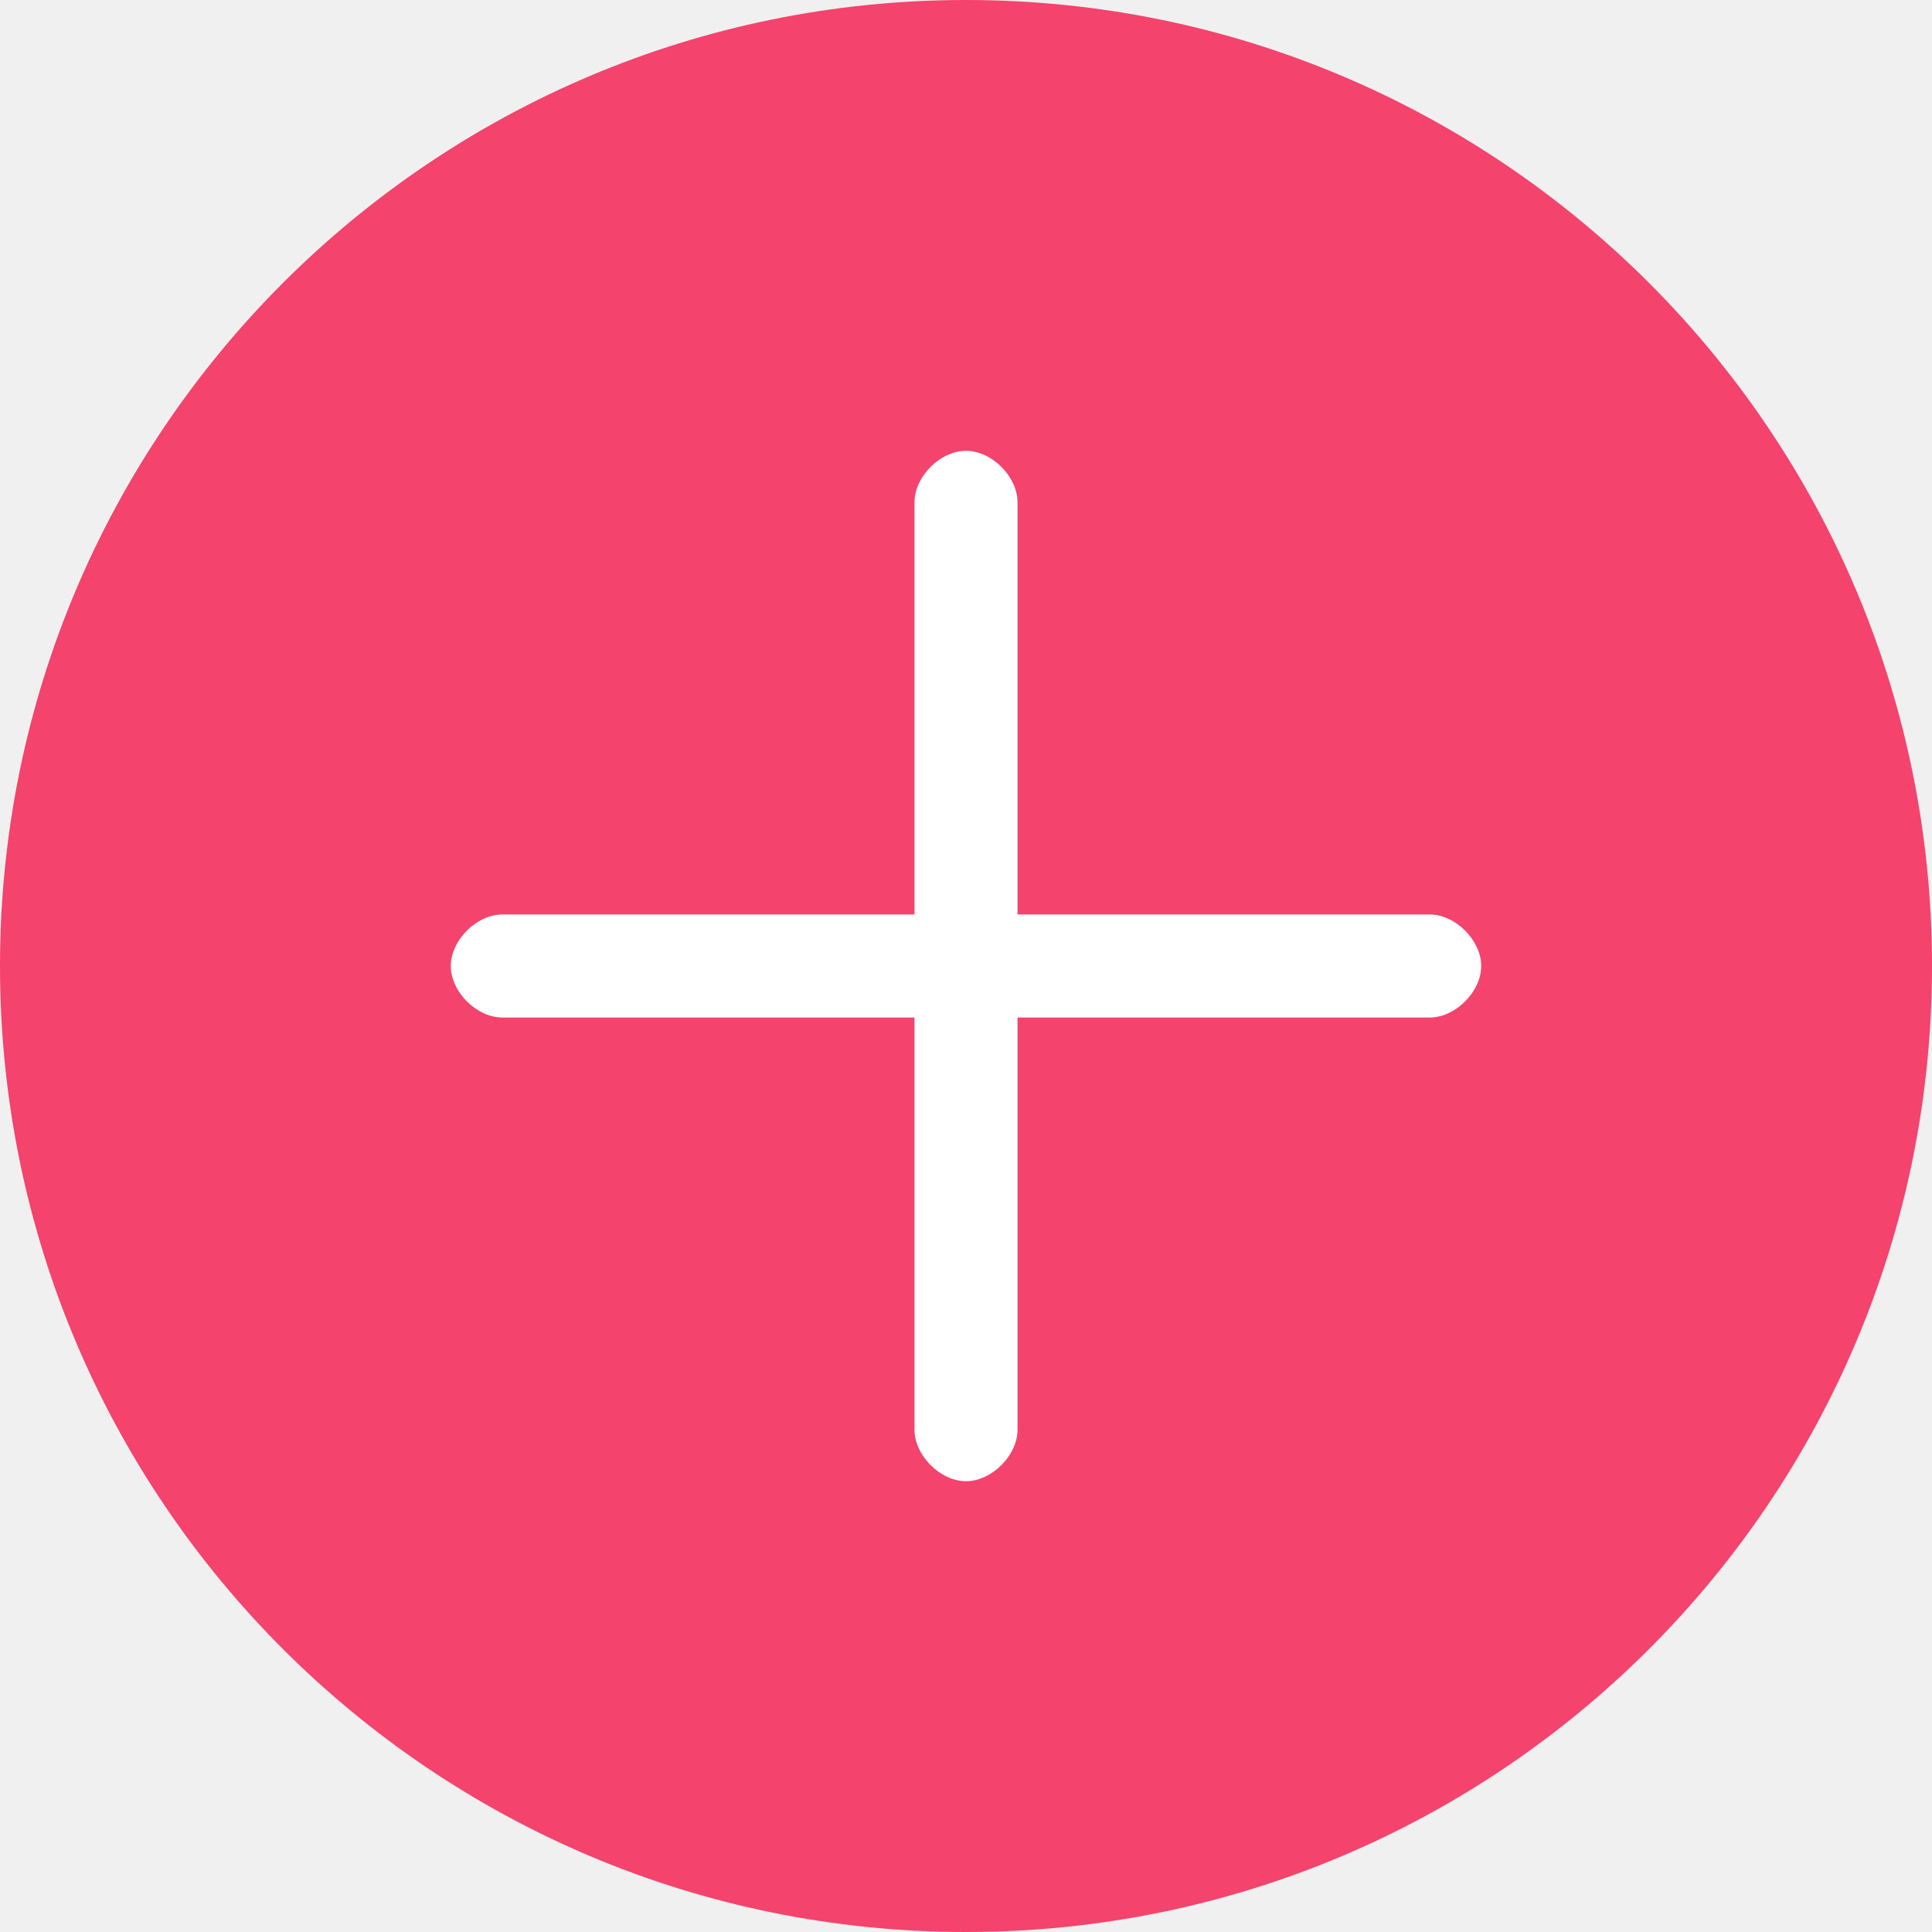
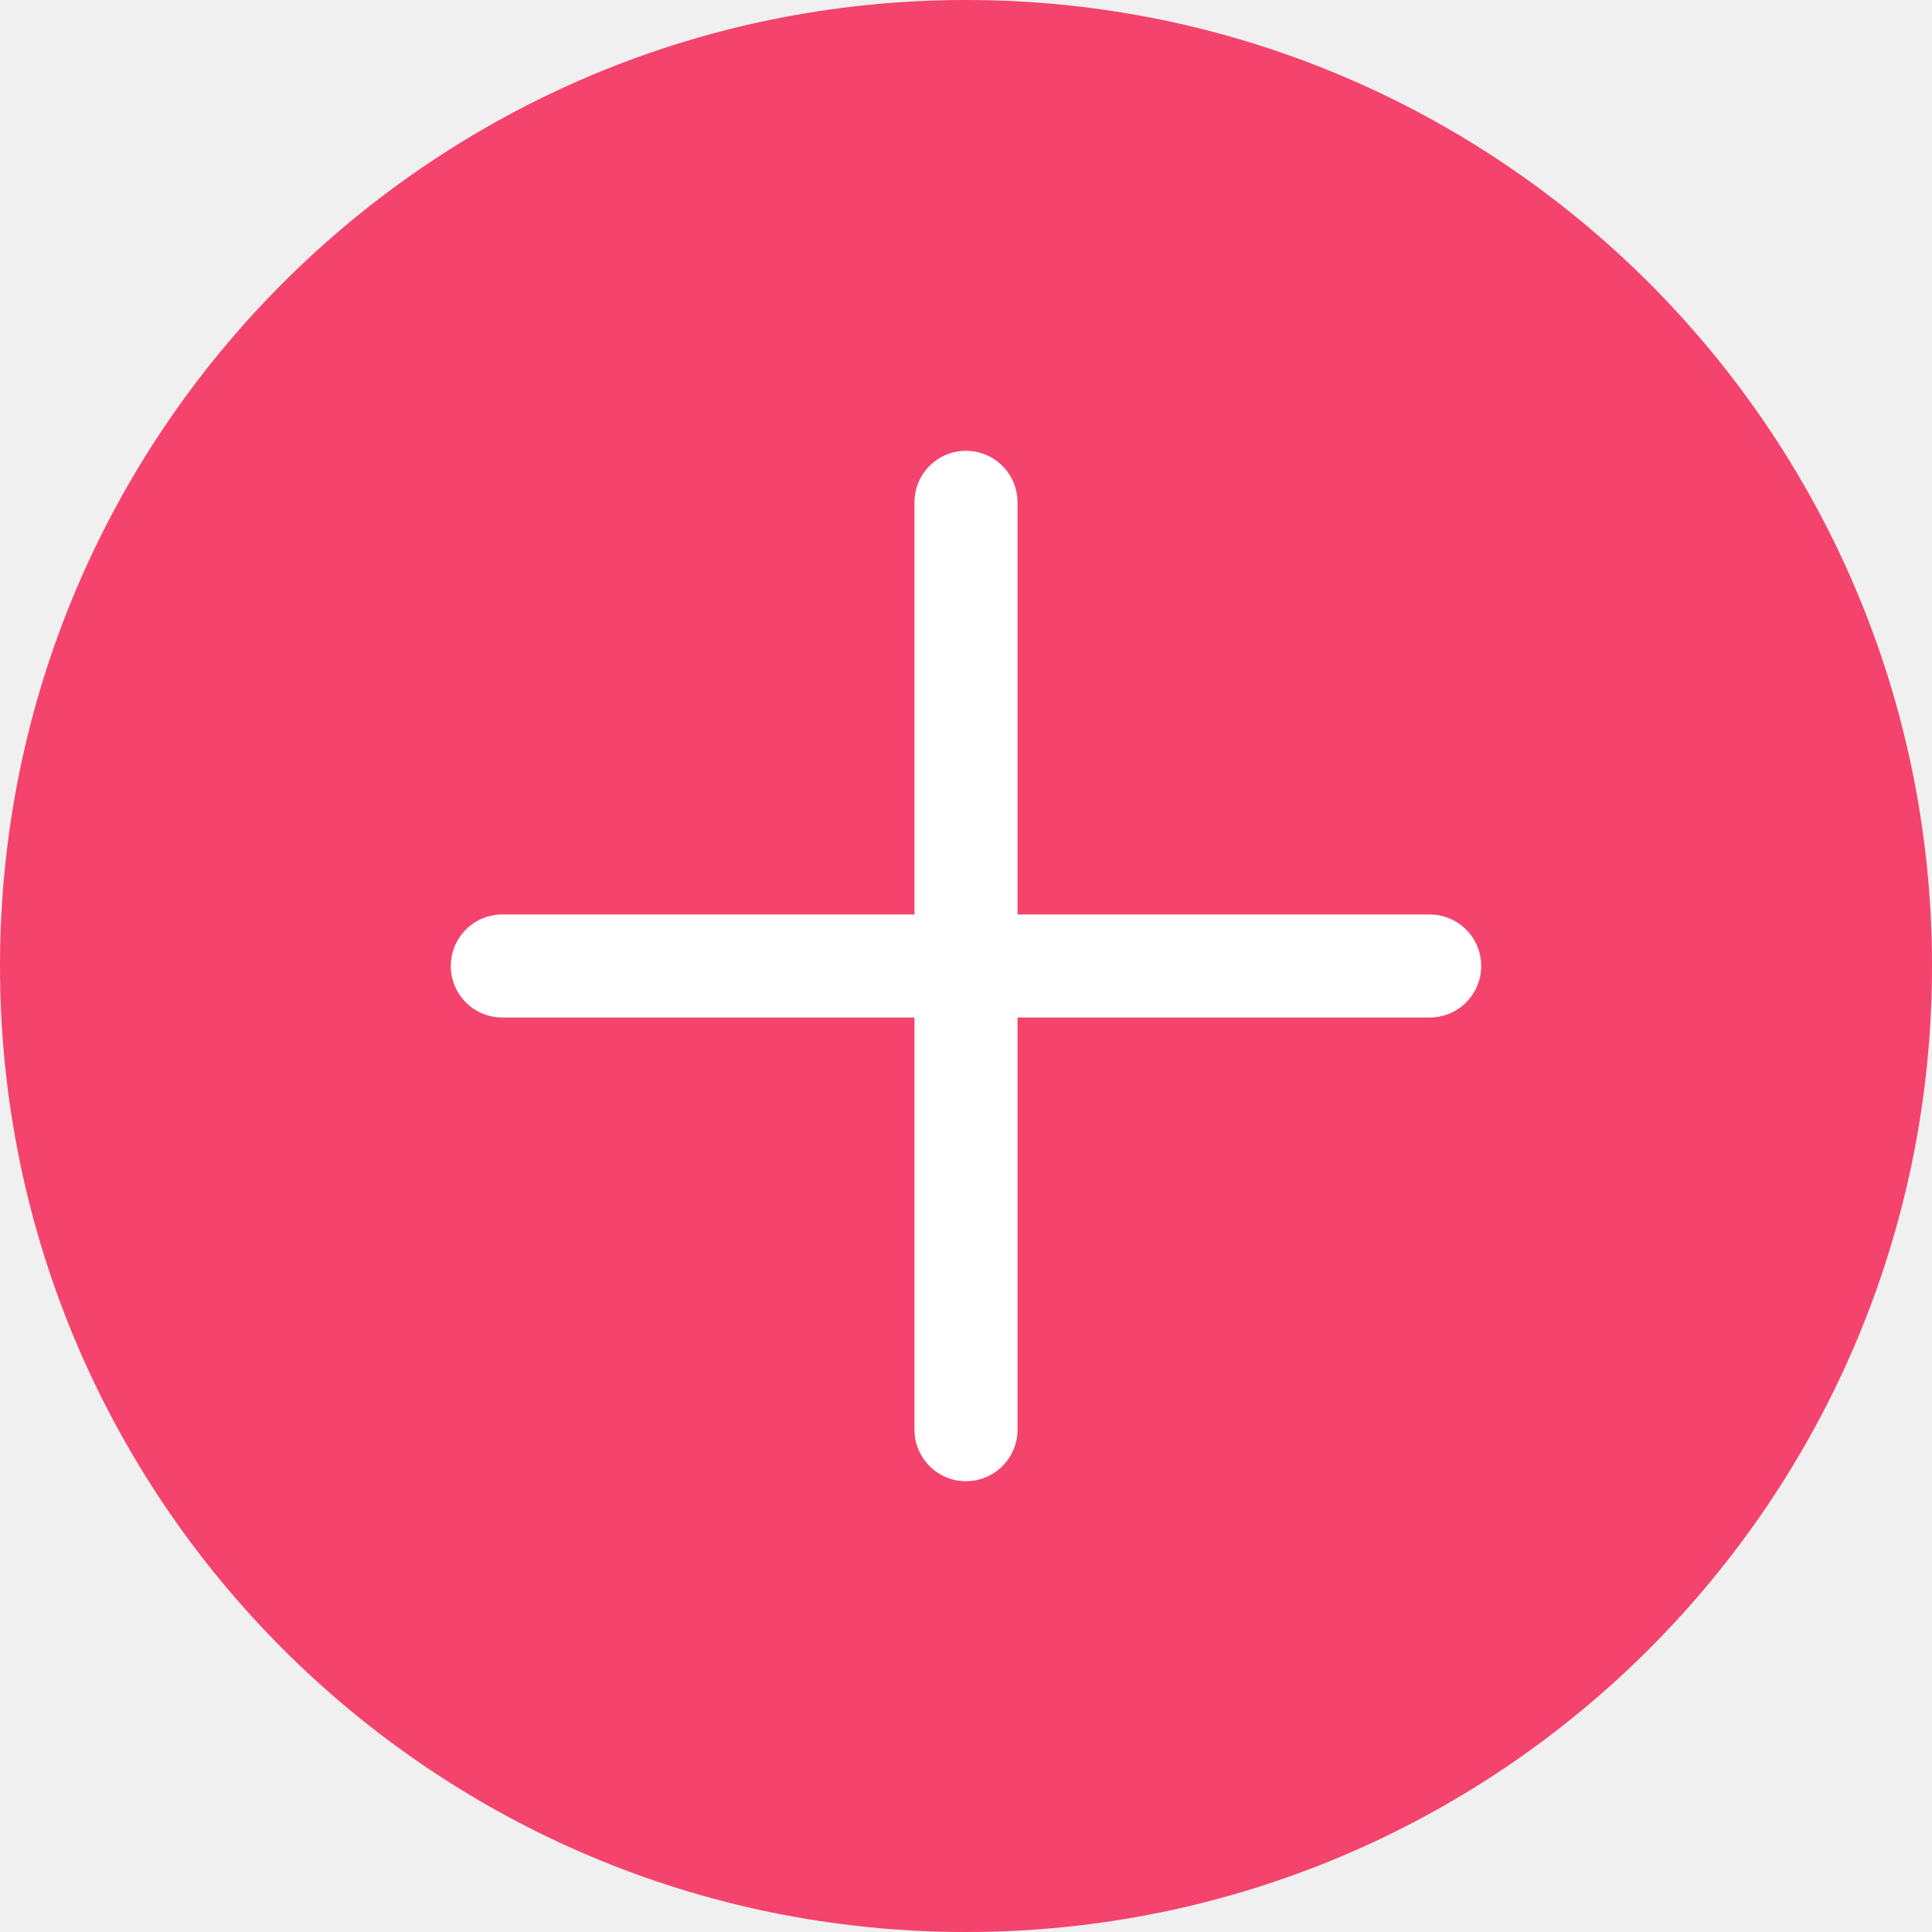
- <svg xmlns="http://www.w3.org/2000/svg" viewBox="0 0 30 30">
-   <circle cx="15" cy="15" r="15" fill="#f4436c" />
-   <path d="M22.2 14.2h-6.4V7.8c0-.4-.4-.8-.8-.8s-.8.4-.8.8v6.4H7.8c-.4 0-.8.4-.8.8s.4.8.8.8h6.4v6.4c0 .4.4.8.8.8s.8-.4.8-.8v-6.4h6.4c.4 0 .8-.4.8-.8s-.4-.8-.8-.8z" fill="#fff" />
+ <svg xmlns="http://www.w3.org/2000/svg" width="30" height="30">
+   <defs>
+     <style>
+       .a{fill:#f4436c;}.b{fill:#fff;}
+     </style>
+   </defs>
+   <g transform="translate(.448)">
+     <circle class="a" cx="15" cy="15" r="15" transform="translate(-.448)" />
+     <g transform="translate(6.552 7)">
+       <rect class="b" width="16" height="1.6" rx=".8" transform="rotate(90 4.4 4.4)" />
+       <rect class="b" width="16" height="1.6" rx=".8" transform="translate(0 7.2)" />
+     </g>
+   </g>
</svg>
